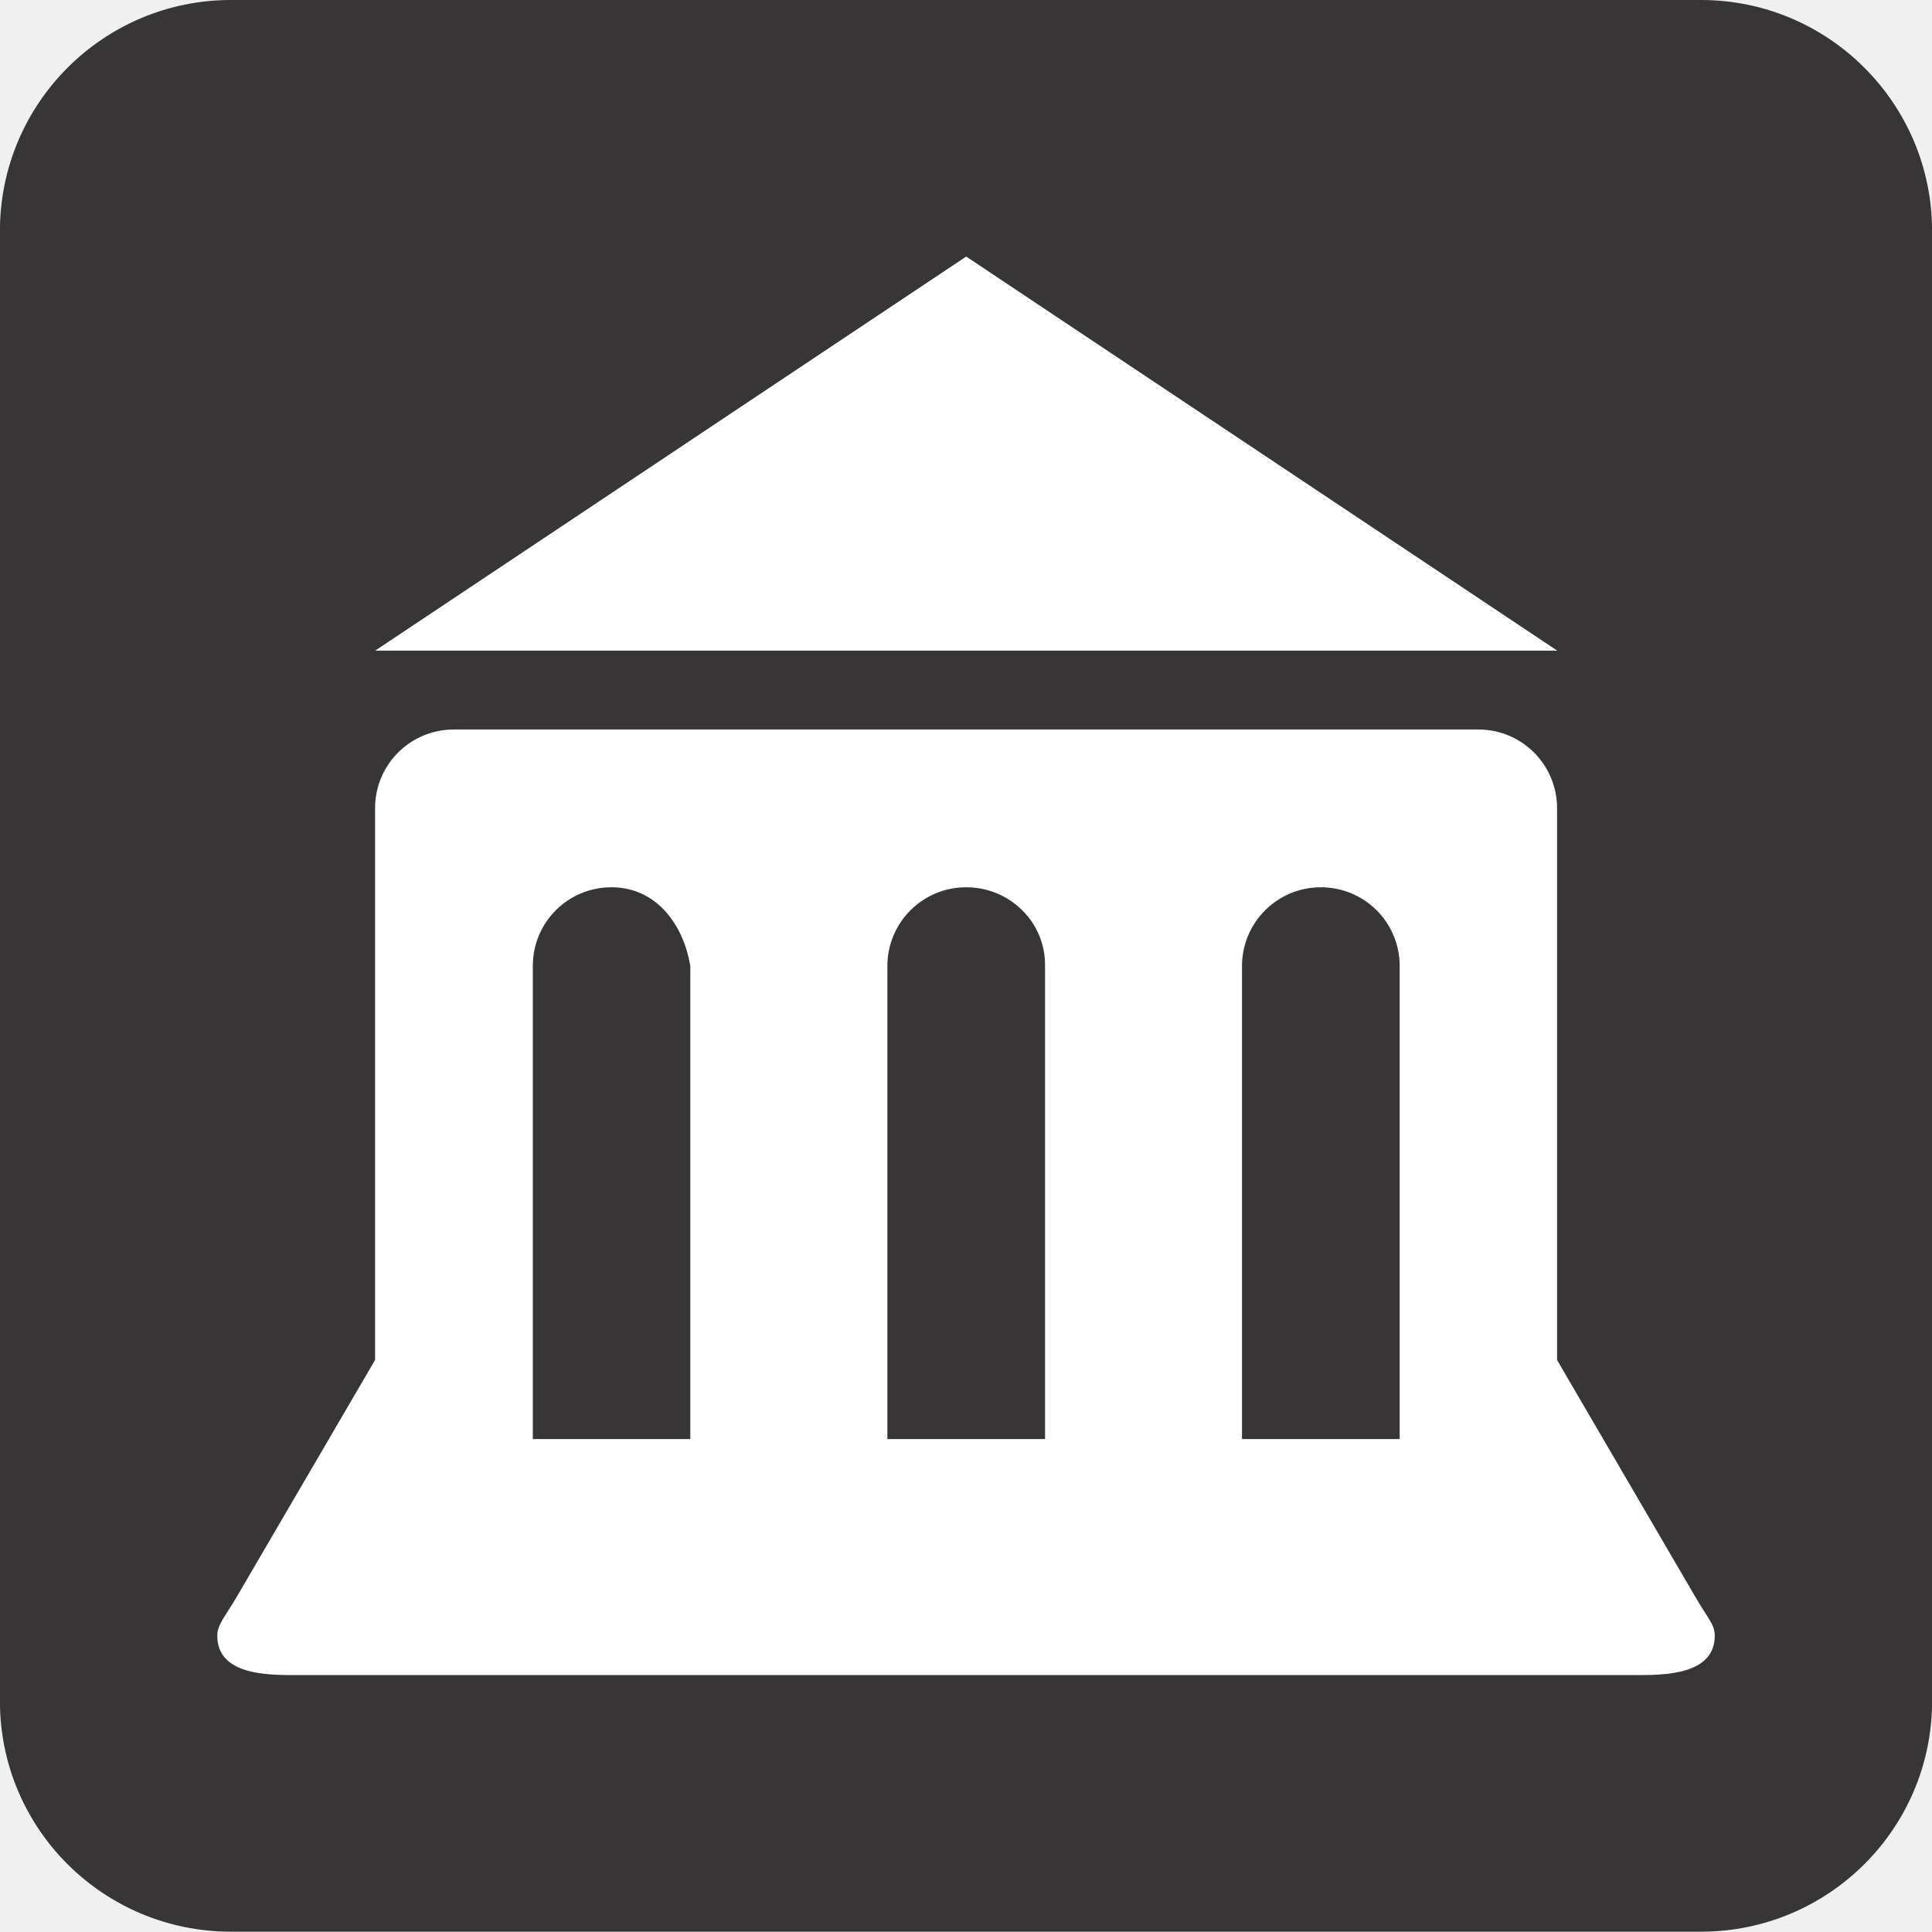
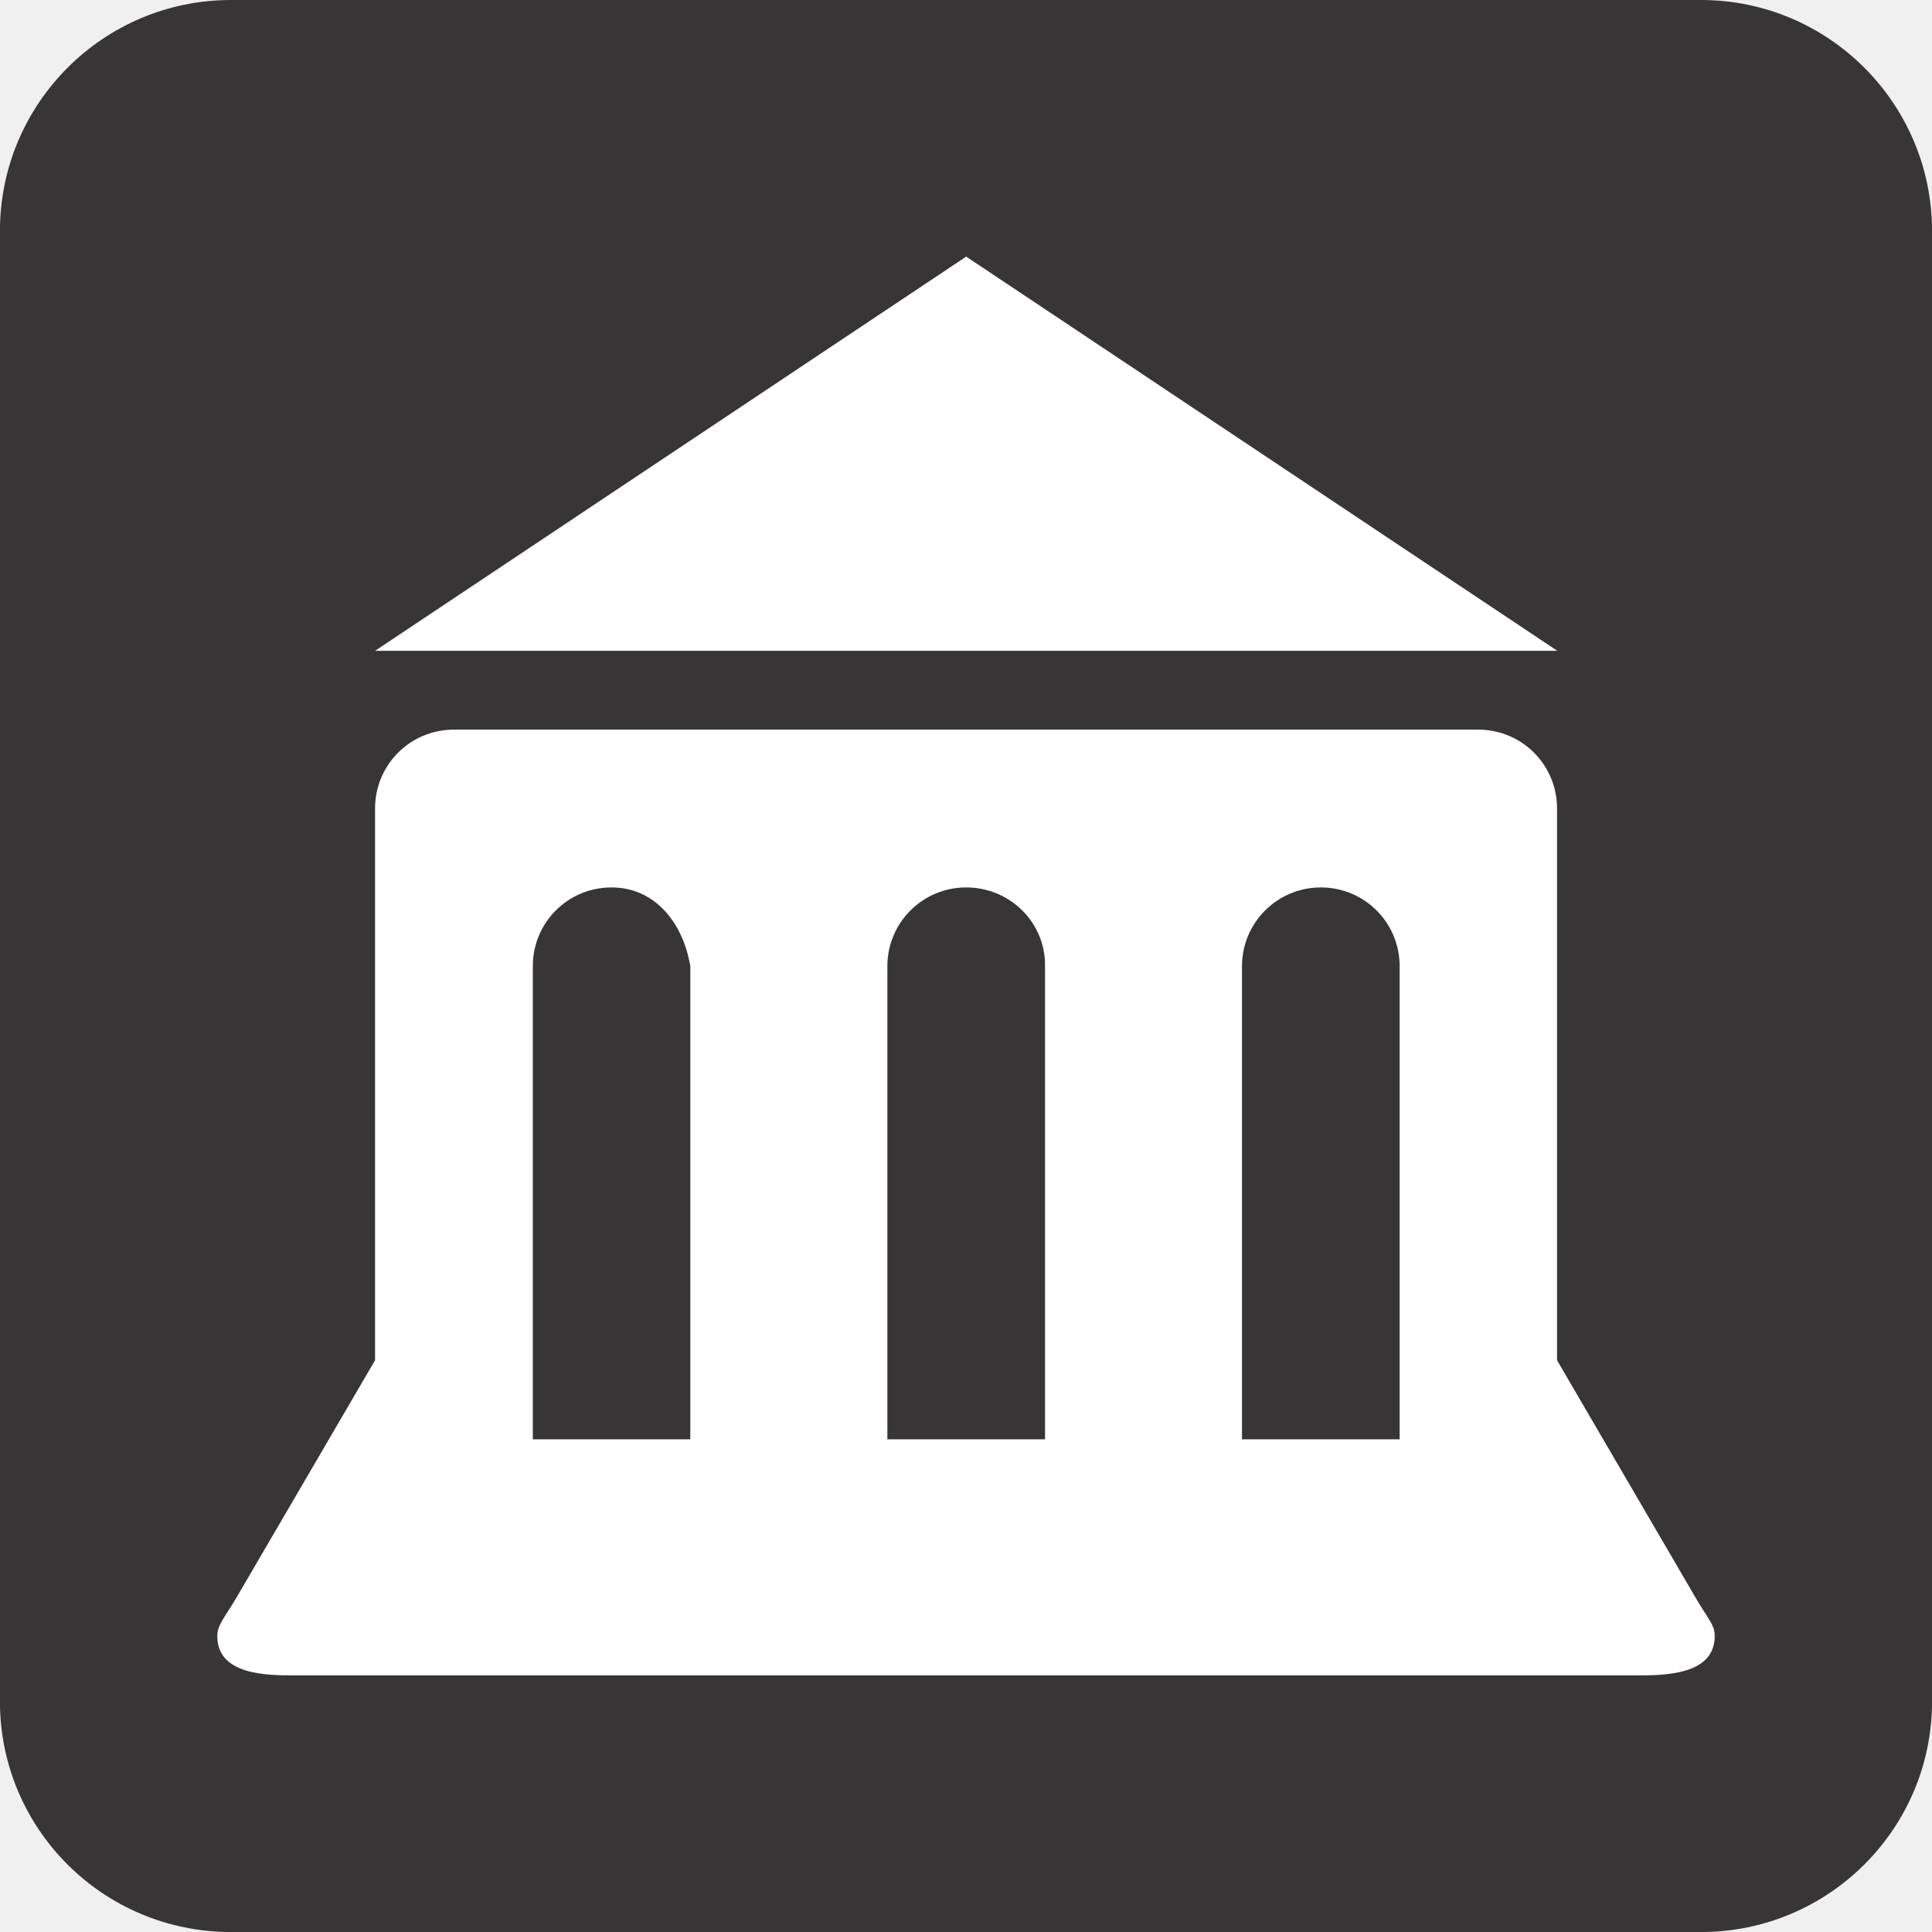
- <svg xmlns="http://www.w3.org/2000/svg" width="12.356" height="12.354" id="svg19793" version="1.1">
+ <svg xmlns="http://www.w3.org/2000/svg" width="24.708" height="24.708" id="svg19793" version="1.1">
  <defs id="defs19795">
    </defs>
-   <g id="layer1" transform="translate(-370.1555,-527.257)">
-     <path id="path6702" style="fill:#ffffff;fill-opacity:1;fill-rule:nonzero;stroke:none" d="m 371.632,527.506 c -0.677,0 -1.226,0.551 -1.226,1.228 l 0,9.402 c 0,0.674 0.549,1.222 1.226,1.222 l 9.401,0 c 0.678,0 1.228,-0.549 1.228,-1.222 l 0,-9.402 c 0,-0.676 -0.55,-1.228 -1.228,-1.228 l -9.401,0 z" />
-     <path id="path6706" style="fill:#373535;fill-opacity:1;fill-rule:nonzero;stroke:none" d="m 381.034,539.611 c 0.815,0 1.478,-0.659 1.478,-1.475 l 0,-9.401 c 0,-0.816 -0.662,-1.478 -1.478,-1.478 l -9.401,0 c -0.816,0 -1.478,0.661 -1.478,1.478 l 0,9.401 c 0,0.816 0.661,1.475 1.478,1.475 l 9.401,0 z" />
-     <g transform="matrix(0.6201915,0,0,0.6201915,394.5753,-86.17466)" id="layer1_3_">
-       <path style="fill:#ffffff" d="m -29.411,991.746 -6.095,4.064 12.19,0 -6.095,-4.064 z m -5.283,4.877 c -0.45,0 -0.813,0.362 -0.813,0.813 l 0,5.689 -1.424,2.438 c -0.121,0.207 -0.203,0.289 -0.203,0.405 0,0.406 0.515,0.406 0.813,0.406 l 13.815,0 c 0.29,0 0.814,0 0.814,-0.406 0,-0.119 -0.072,-0.178 -0.203,-0.405 l -1.423,-2.438 0,-5.689 c 0,-0.45 -0.362,-0.813 -0.813,-0.813 l -10.563,0 z m 1.626,1.627 c 0.449,0 0.738,0.367 0.812,0.813 l 0,4.877 -1.624,0 0,-1.626 0,-3.251 c -10e-4,-0.45 0.36,-0.813 0.812,-0.813 l 0,0 0,0 z m 3.657,0 c 0.45,0 0.82,0.361 0.813,0.813 l 0,3.251 0,1.626 -1.626,0 0,-1.626 0,-3.251 c 0,-0.45 0.363,-0.813 0.813,-0.813 l 0,0 z m 3.657,0 c 0.449,0 0.813,0.361 0.813,0.813 l 0,4.877 -1.626,0 0,-1.626 0,-3.251 c 0,-0.45 0.364,-0.813 0.813,-0.813 l 0,0 0,0 z" id="rect7645-6_2_" />
+   <g id="layer1" transform="translate(-370.1555,-514.9027)">
+     <g id="g4138" transform="matrix(1.999636,0,0,2.000042,-370.0207,-539.6334)">
+       <path d="m 371.632,527.506 c -0.677,0 -1.226,0.551 -1.226,1.228 l 0,9.402 c 0,0.674 0.549,1.222 1.226,1.222 l 9.401,0 c 0.678,0 1.228,-0.549 1.228,-1.222 l 0,-9.402 c 0,-0.676 -0.55,-1.228 -1.228,-1.228 l -9.401,0 z" style="fill:#ffffff;fill-opacity:1;fill-rule:nonzero;stroke:none" id="path6702" />
+       <path d="m 381.034,539.611 c 0.815,0 1.478,-0.659 1.478,-1.475 l 0,-9.401 c 0,-0.816 -0.662,-1.478 -1.478,-1.478 l -9.401,0 c -0.816,0 -1.478,0.661 -1.478,1.478 l 0,9.401 c 0,0.816 0.661,1.475 1.478,1.475 l 9.401,0 z" style="fill:#373535;fill-opacity:1;fill-rule:nonzero;stroke:none" id="path6706" />
+       <g id="layer1_3_" transform="matrix(0.6201915,0,0,0.6201915,394.5753,-86.17466)">
+         <path id="rect7645-6_2_" d="m -29.411,991.746 -6.095,4.064 12.19,0 -6.095,-4.064 z m -5.283,4.877 c -0.45,0 -0.813,0.362 -0.813,0.813 l 0,5.689 -1.424,2.438 c -0.121,0.207 -0.203,0.289 -0.203,0.405 0,0.406 0.515,0.406 0.813,0.406 l 13.815,0 c 0.29,0 0.814,0 0.814,-0.406 0,-0.119 -0.072,-0.178 -0.203,-0.405 l -1.423,-2.438 0,-5.689 c 0,-0.45 -0.362,-0.813 -0.813,-0.813 l -10.563,0 z m 1.626,1.627 c 0.449,0 0.738,0.367 0.812,0.813 l 0,4.877 -1.624,0 0,-1.626 0,-3.251 c -10e-4,-0.45 0.36,-0.813 0.812,-0.813 l 0,0 0,0 z m 3.657,0 c 0.45,0 0.82,0.361 0.813,0.813 l 0,3.251 0,1.626 -1.626,0 0,-1.626 0,-3.251 c 0,-0.45 0.363,-0.813 0.813,-0.813 l 0,0 z m 3.657,0 c 0.449,0 0.813,0.361 0.813,0.813 l 0,4.877 -1.626,0 0,-1.626 0,-3.251 c 0,-0.45 0.364,-0.813 0.813,-0.813 l 0,0 0,0 z" style="fill:#ffffff" />
+       </g>
    </g>
  </g>
</svg>
